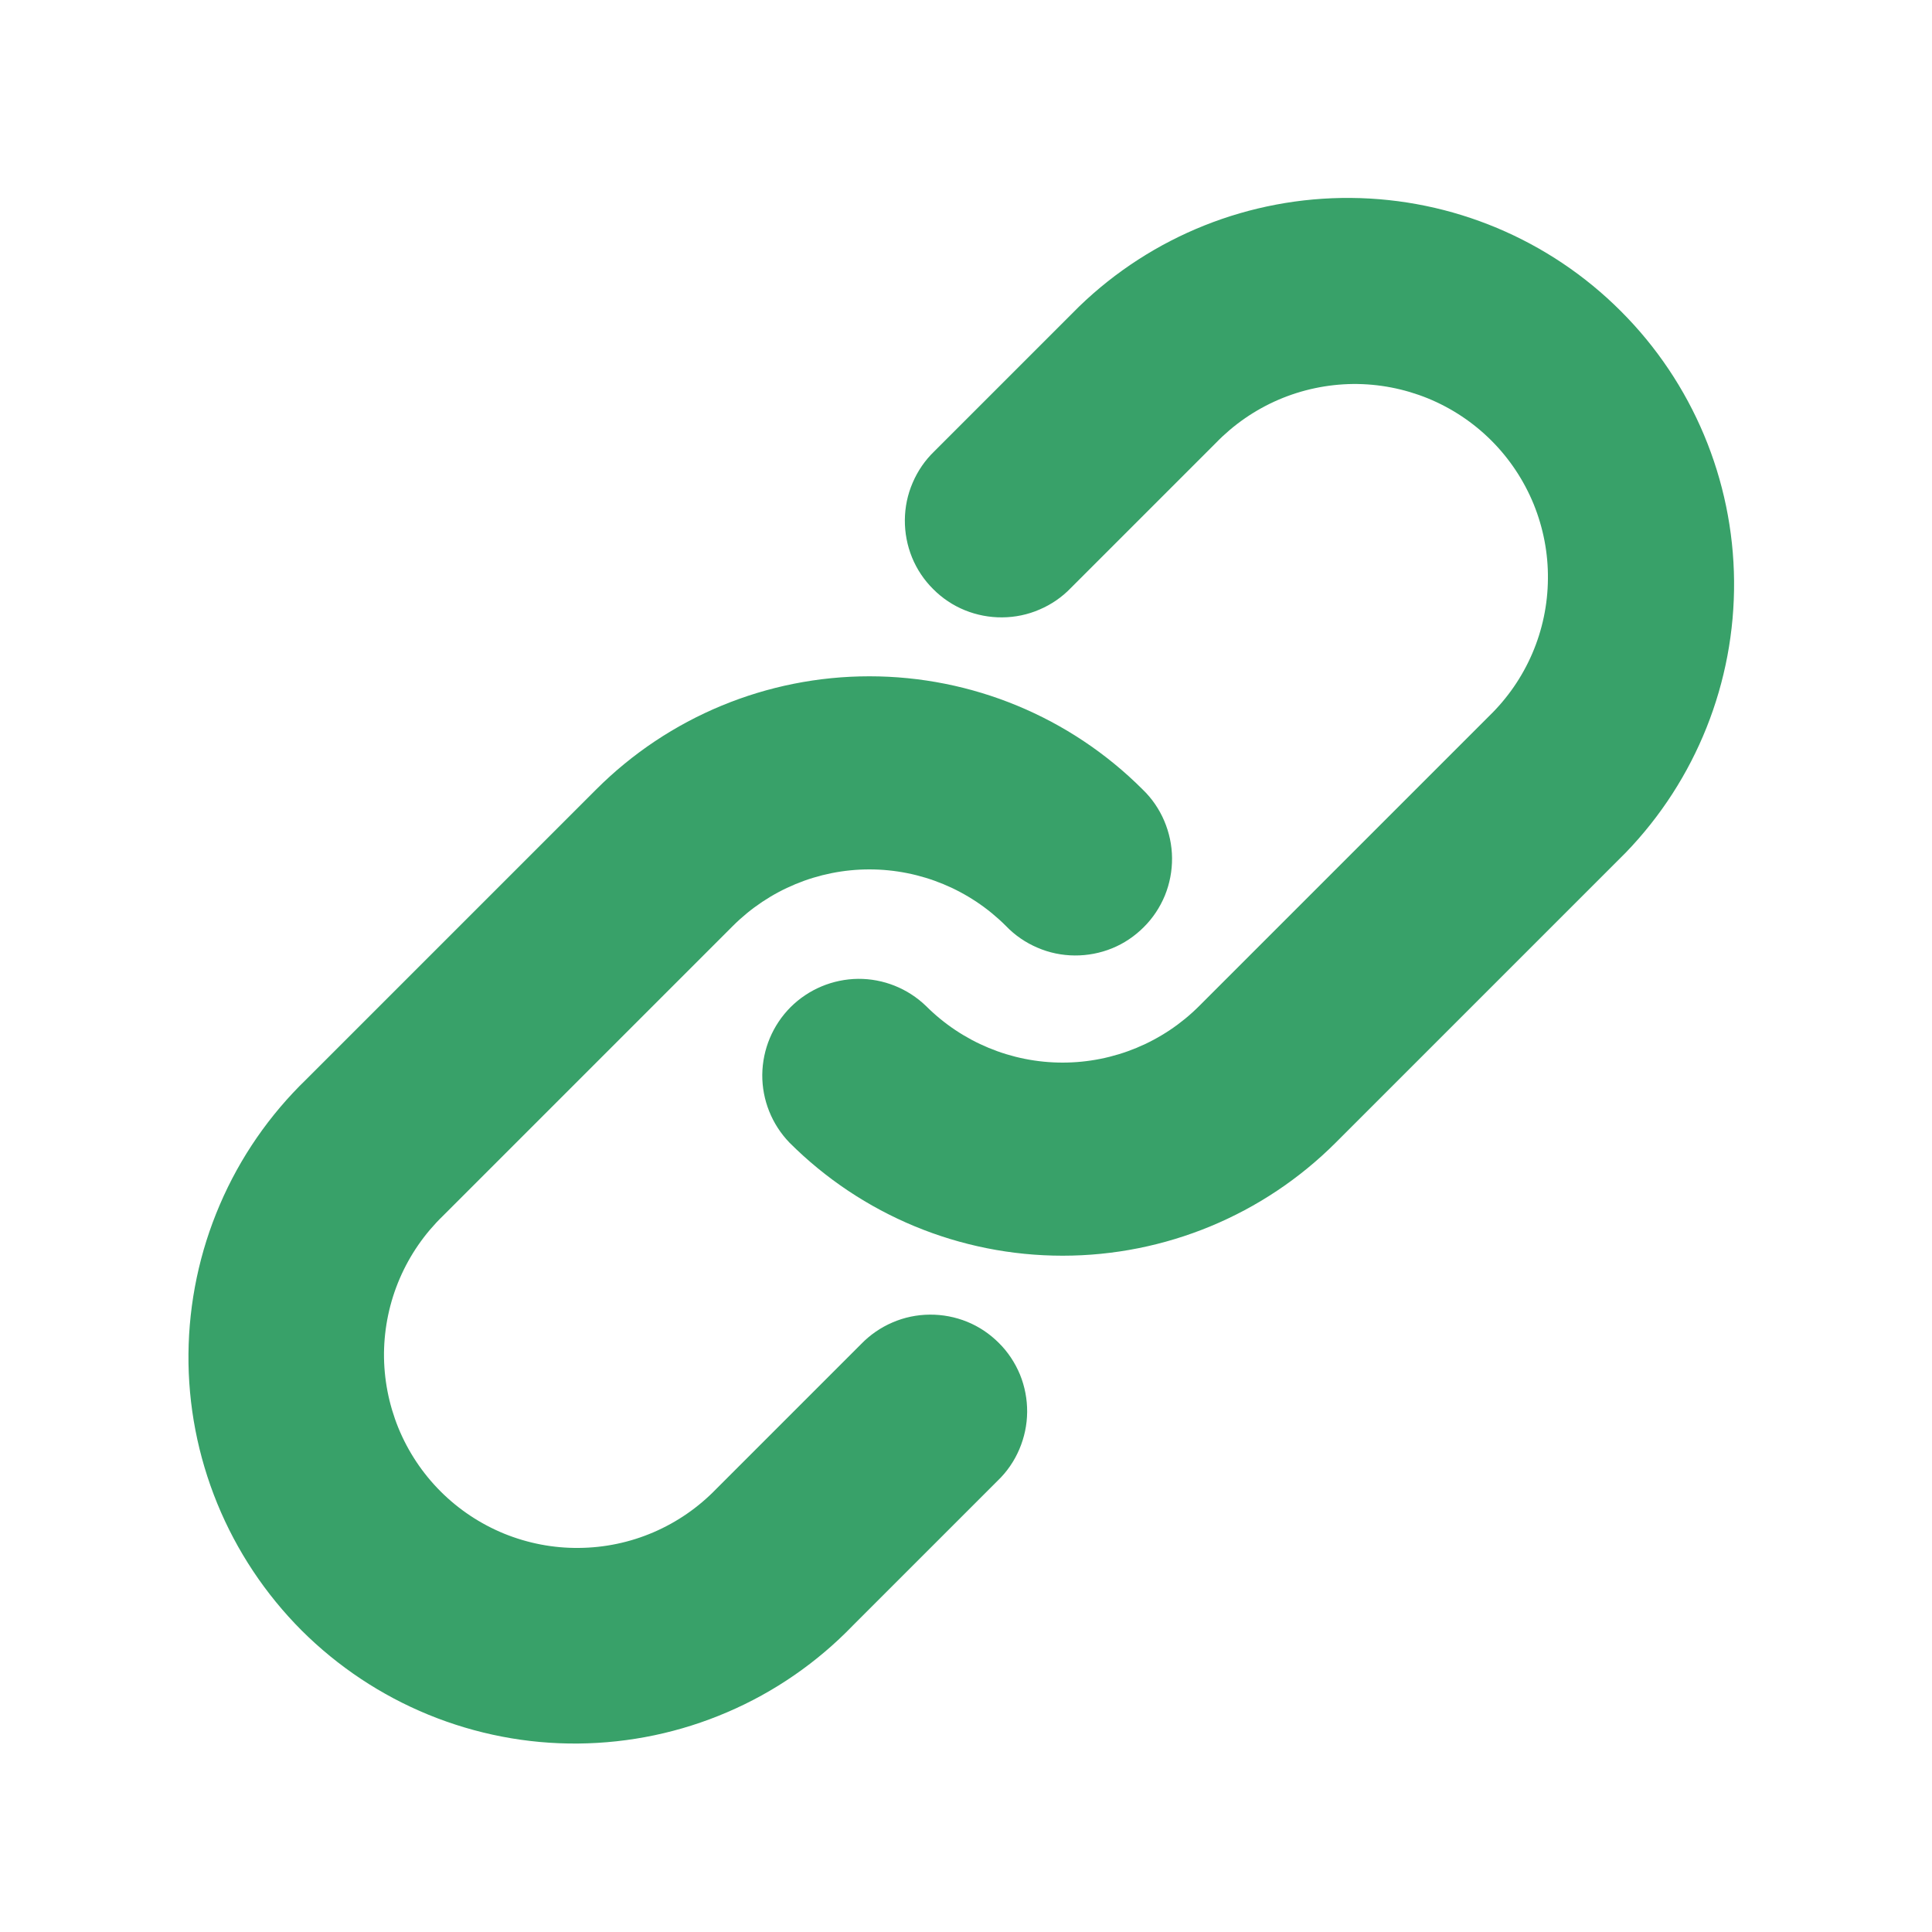
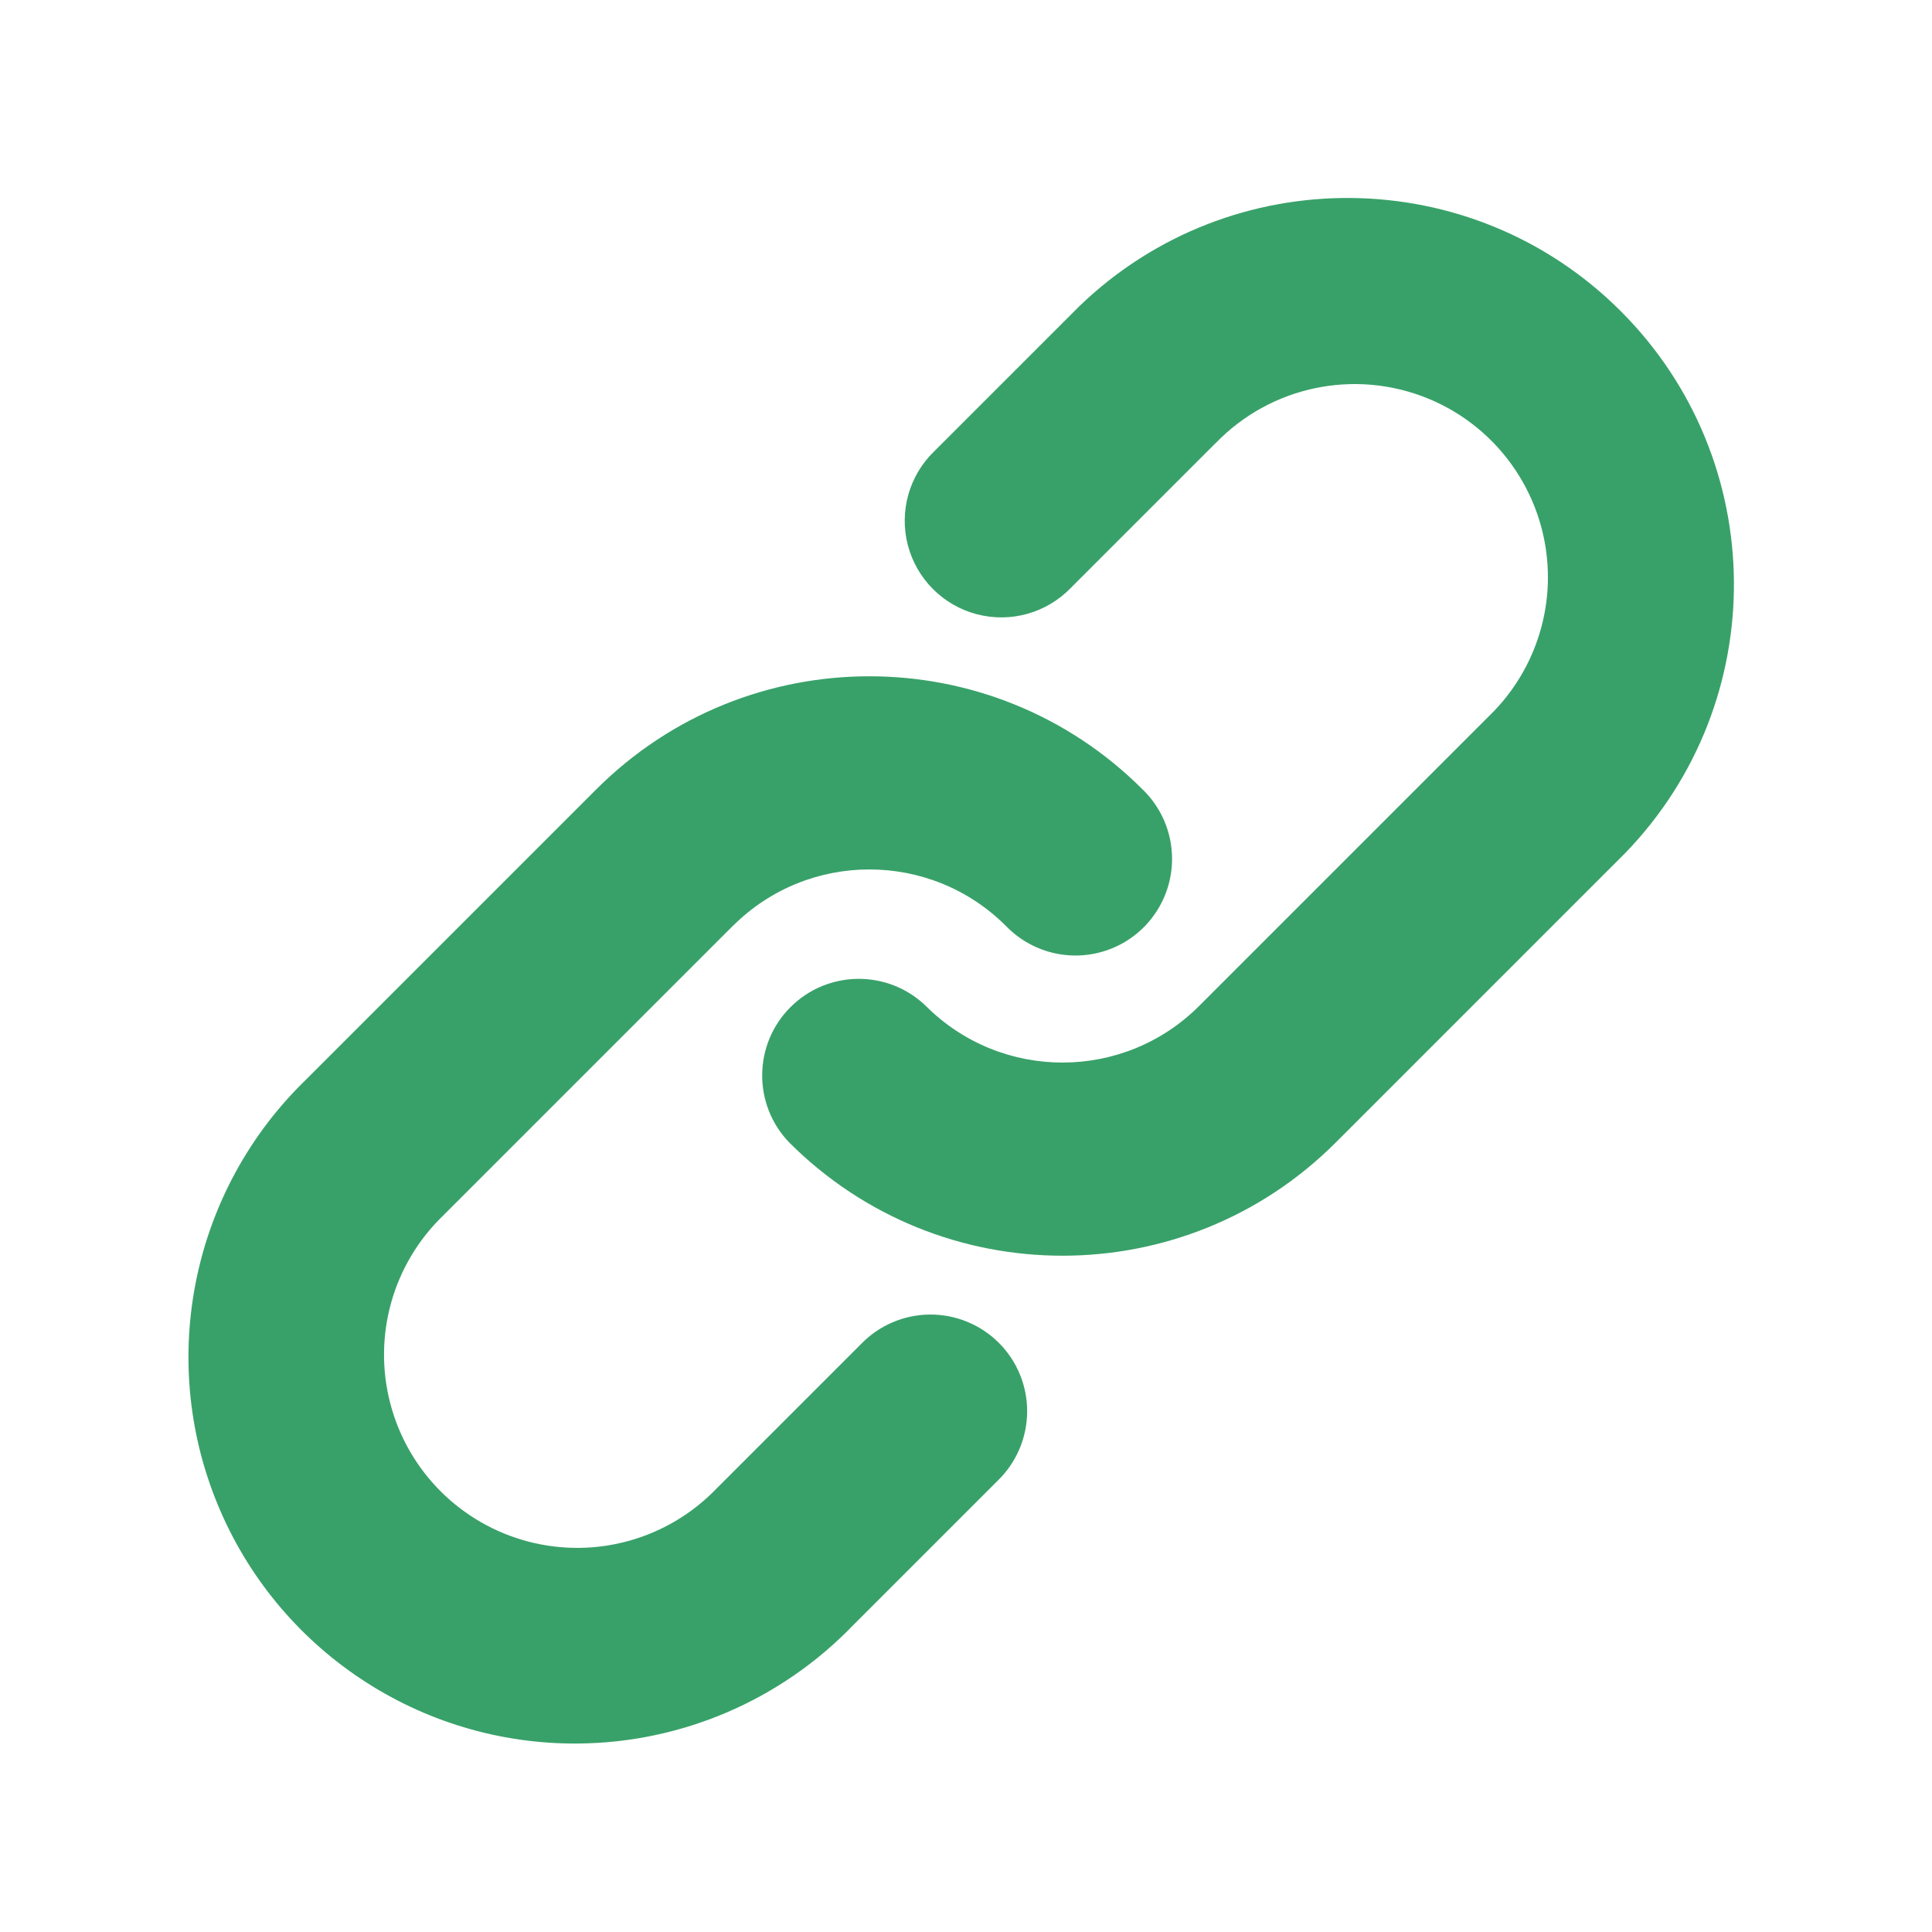
- <svg xmlns="http://www.w3.org/2000/svg" width="20" height="20" viewBox="0 0 20 20" fill="none">
-   <path fill-rule="evenodd" clip-rule="evenodd" d="M12.586 4.586C12.771 4.395 12.991 4.243 13.235 4.138C13.479 4.033 13.742 3.978 14.007 3.975C14.273 3.973 14.536 4.024 14.782 4.124C15.028 4.225 15.251 4.373 15.439 4.561C15.627 4.749 15.775 4.972 15.876 5.218C15.976 5.464 16.027 5.727 16.024 5.993C16.022 6.258 15.967 6.521 15.862 6.765C15.757 7.009 15.605 7.229 15.414 7.414L12.414 10.414C12.039 10.789 11.53 11 11 11C10.47 11 9.961 10.789 9.586 10.414C9.397 10.232 9.145 10.131 8.883 10.133C8.62 10.136 8.37 10.241 8.184 10.426C7.999 10.612 7.894 10.862 7.891 11.125C7.889 11.387 7.99 11.639 8.172 11.828C8.922 12.578 9.939 12.999 11 12.999C12.061 12.999 13.078 12.578 13.828 11.828L16.828 8.828C17.557 8.074 17.96 7.063 17.951 6.014C17.942 4.966 17.521 3.962 16.779 3.221C16.038 2.479 15.034 2.058 13.986 2.049C12.937 2.04 11.926 2.443 11.172 3.172L9.672 4.672C9.576 4.764 9.5 4.875 9.448 4.997C9.395 5.119 9.368 5.25 9.367 5.383C9.366 5.515 9.391 5.647 9.441 5.77C9.491 5.893 9.566 6.005 9.66 6.098C9.753 6.192 9.865 6.267 9.988 6.317C10.111 6.367 10.243 6.392 10.375 6.391C10.508 6.39 10.639 6.363 10.761 6.31C10.883 6.258 10.994 6.182 11.086 6.086L12.586 4.586ZM7.586 9.586C7.961 9.211 8.47 9 9 9C9.53 9 10.039 9.211 10.414 9.586C10.506 9.682 10.617 9.758 10.739 9.81C10.861 9.863 10.992 9.89 11.125 9.891C11.257 9.892 11.389 9.867 11.512 9.817C11.635 9.767 11.746 9.692 11.84 9.598C11.934 9.505 12.008 9.393 12.059 9.27C12.109 9.147 12.134 9.015 12.133 8.883C12.132 8.75 12.104 8.619 12.052 8.497C12 8.375 11.924 8.264 11.828 8.172C11.078 7.422 10.061 7.001 9 7.001C7.939 7.001 6.922 7.422 6.172 8.172L3.172 11.172C2.79 11.541 2.485 11.982 2.276 12.47C2.066 12.958 1.956 13.483 1.951 14.014C1.946 14.546 2.048 15.072 2.249 15.564C2.45 16.055 2.747 16.502 3.122 16.878C3.498 17.253 3.945 17.55 4.436 17.751C4.928 17.952 5.454 18.054 5.986 18.049C6.517 18.044 7.042 17.934 7.53 17.724C8.018 17.515 8.459 17.21 8.828 16.828L10.328 15.328C10.424 15.236 10.5 15.125 10.552 15.003C10.604 14.881 10.632 14.75 10.633 14.617C10.634 14.485 10.609 14.353 10.559 14.23C10.508 14.107 10.434 13.995 10.34 13.902C10.246 13.808 10.135 13.733 10.012 13.683C9.889 13.633 9.757 13.608 9.625 13.609C9.492 13.61 9.361 13.637 9.239 13.69C9.117 13.742 9.006 13.819 8.914 13.914L7.414 15.414C7.229 15.605 7.009 15.757 6.765 15.862C6.521 15.967 6.258 16.022 5.993 16.024C5.727 16.027 5.464 15.976 5.218 15.876C4.972 15.775 4.749 15.627 4.561 15.439C4.373 15.251 4.225 15.028 4.124 14.782C4.024 14.536 3.973 14.273 3.975 14.007C3.978 13.742 4.033 13.479 4.138 13.235C4.243 12.991 4.395 12.771 4.586 12.586L7.586 9.586Z" fill="#38a169" />
+ <svg xmlns="http://www.w3.org/2000/svg" width="20" height="20" fill="none">
+   <path fill="#38a169" fill-rule="evenodd" d="M12.586 4.586a2 2 0 0 1 3.438 1.407 2 2 0 0 1-.611 1.421l-3 3a2 2 0 0 1-2.828 0 1.0 1 0 0 0-1.402.012 1 1 0 0 0-.012 1.402 4 4 0 0 0 5.656 0l3-3a4 4 0 0 0-.049-5.607 4 4 0 0 0-5.607-.049l-1.5 1.5a1 1 0 1 0 1.414 1.414l1.5-1.5Zm-5 5a2 2 0 0 1 2.828 0 1.0 1 0 0 0 1.098.231 1 1 0 0 0 .621-.934.999.999 0 0 0-.305-.711 4 4 0 0 0-5.656 0l-3 3a4 4 0 0 0-.923 4.392 4 4 0 0 0 3.737 2.485 4 4 0 0 0 2.842-1.221l1.5-1.5a1.001 1.001 0 0 0 .305-.711.999.999 0 0 0-.293-.716 1 1 0 0 0-1.426.012l-1.5 1.5a2 2 0 1 1-2.828-2.828l3-3Z" clip-rule="evenodd" />
</svg>
